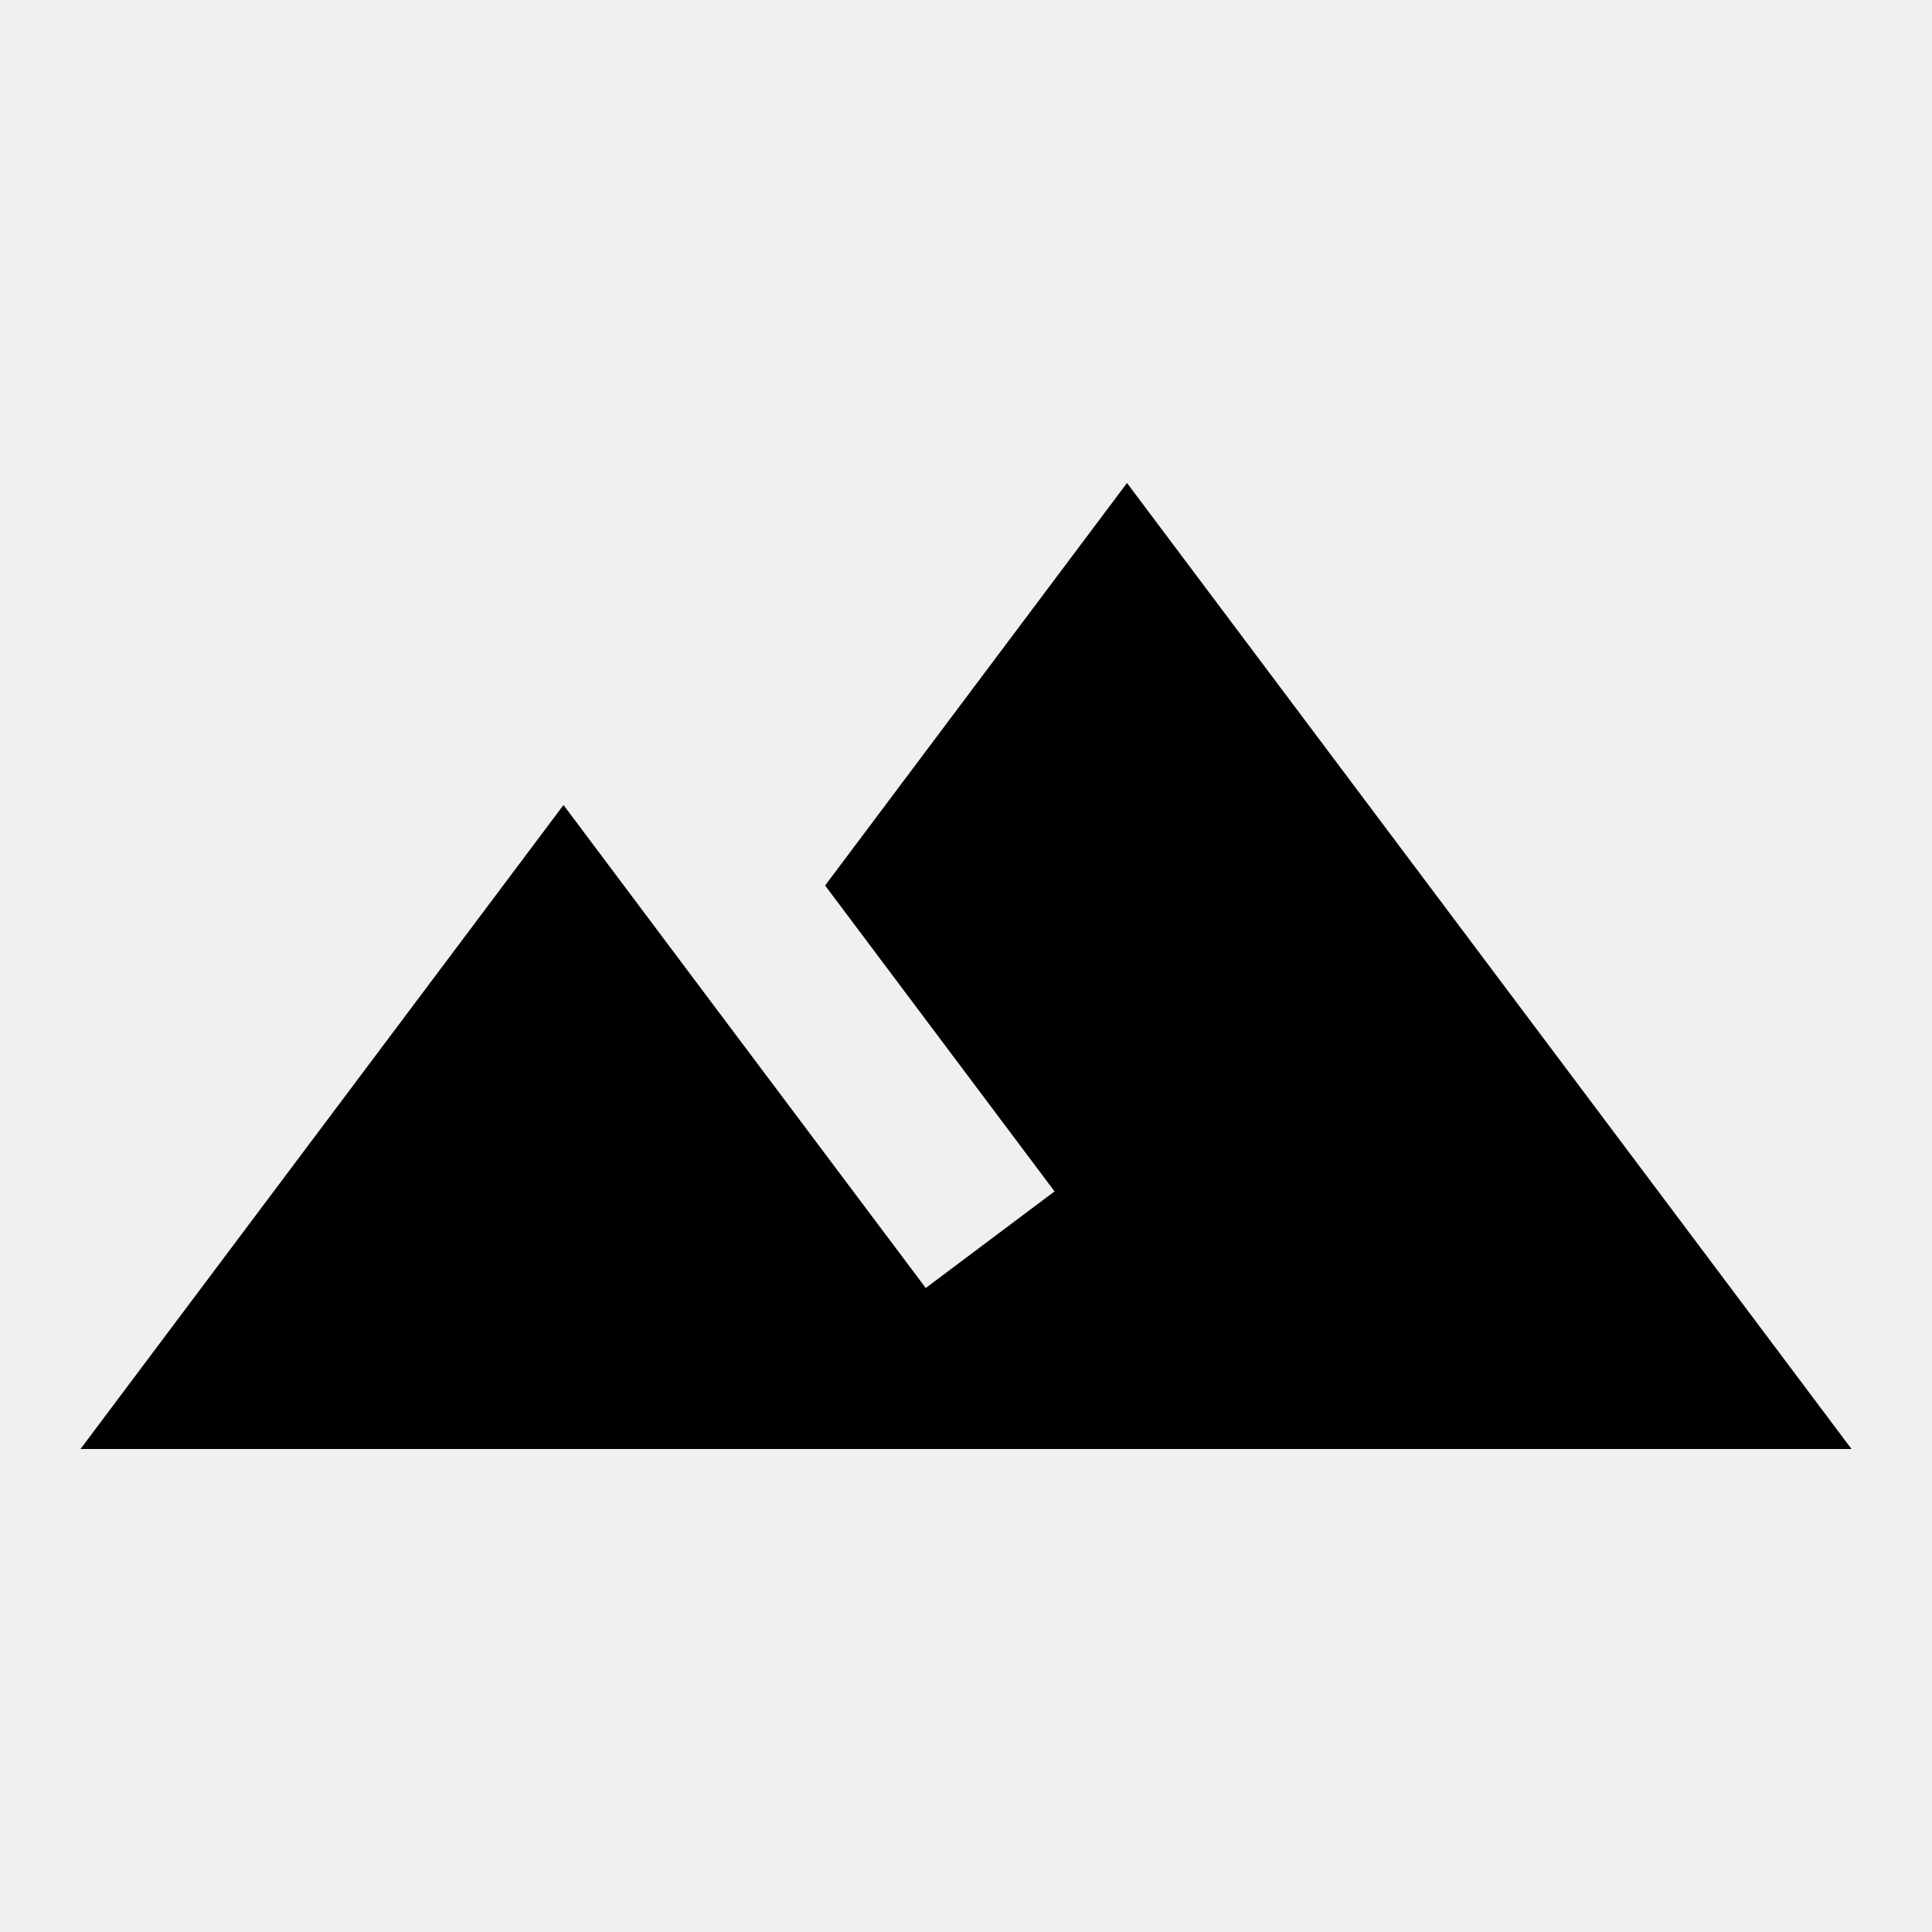
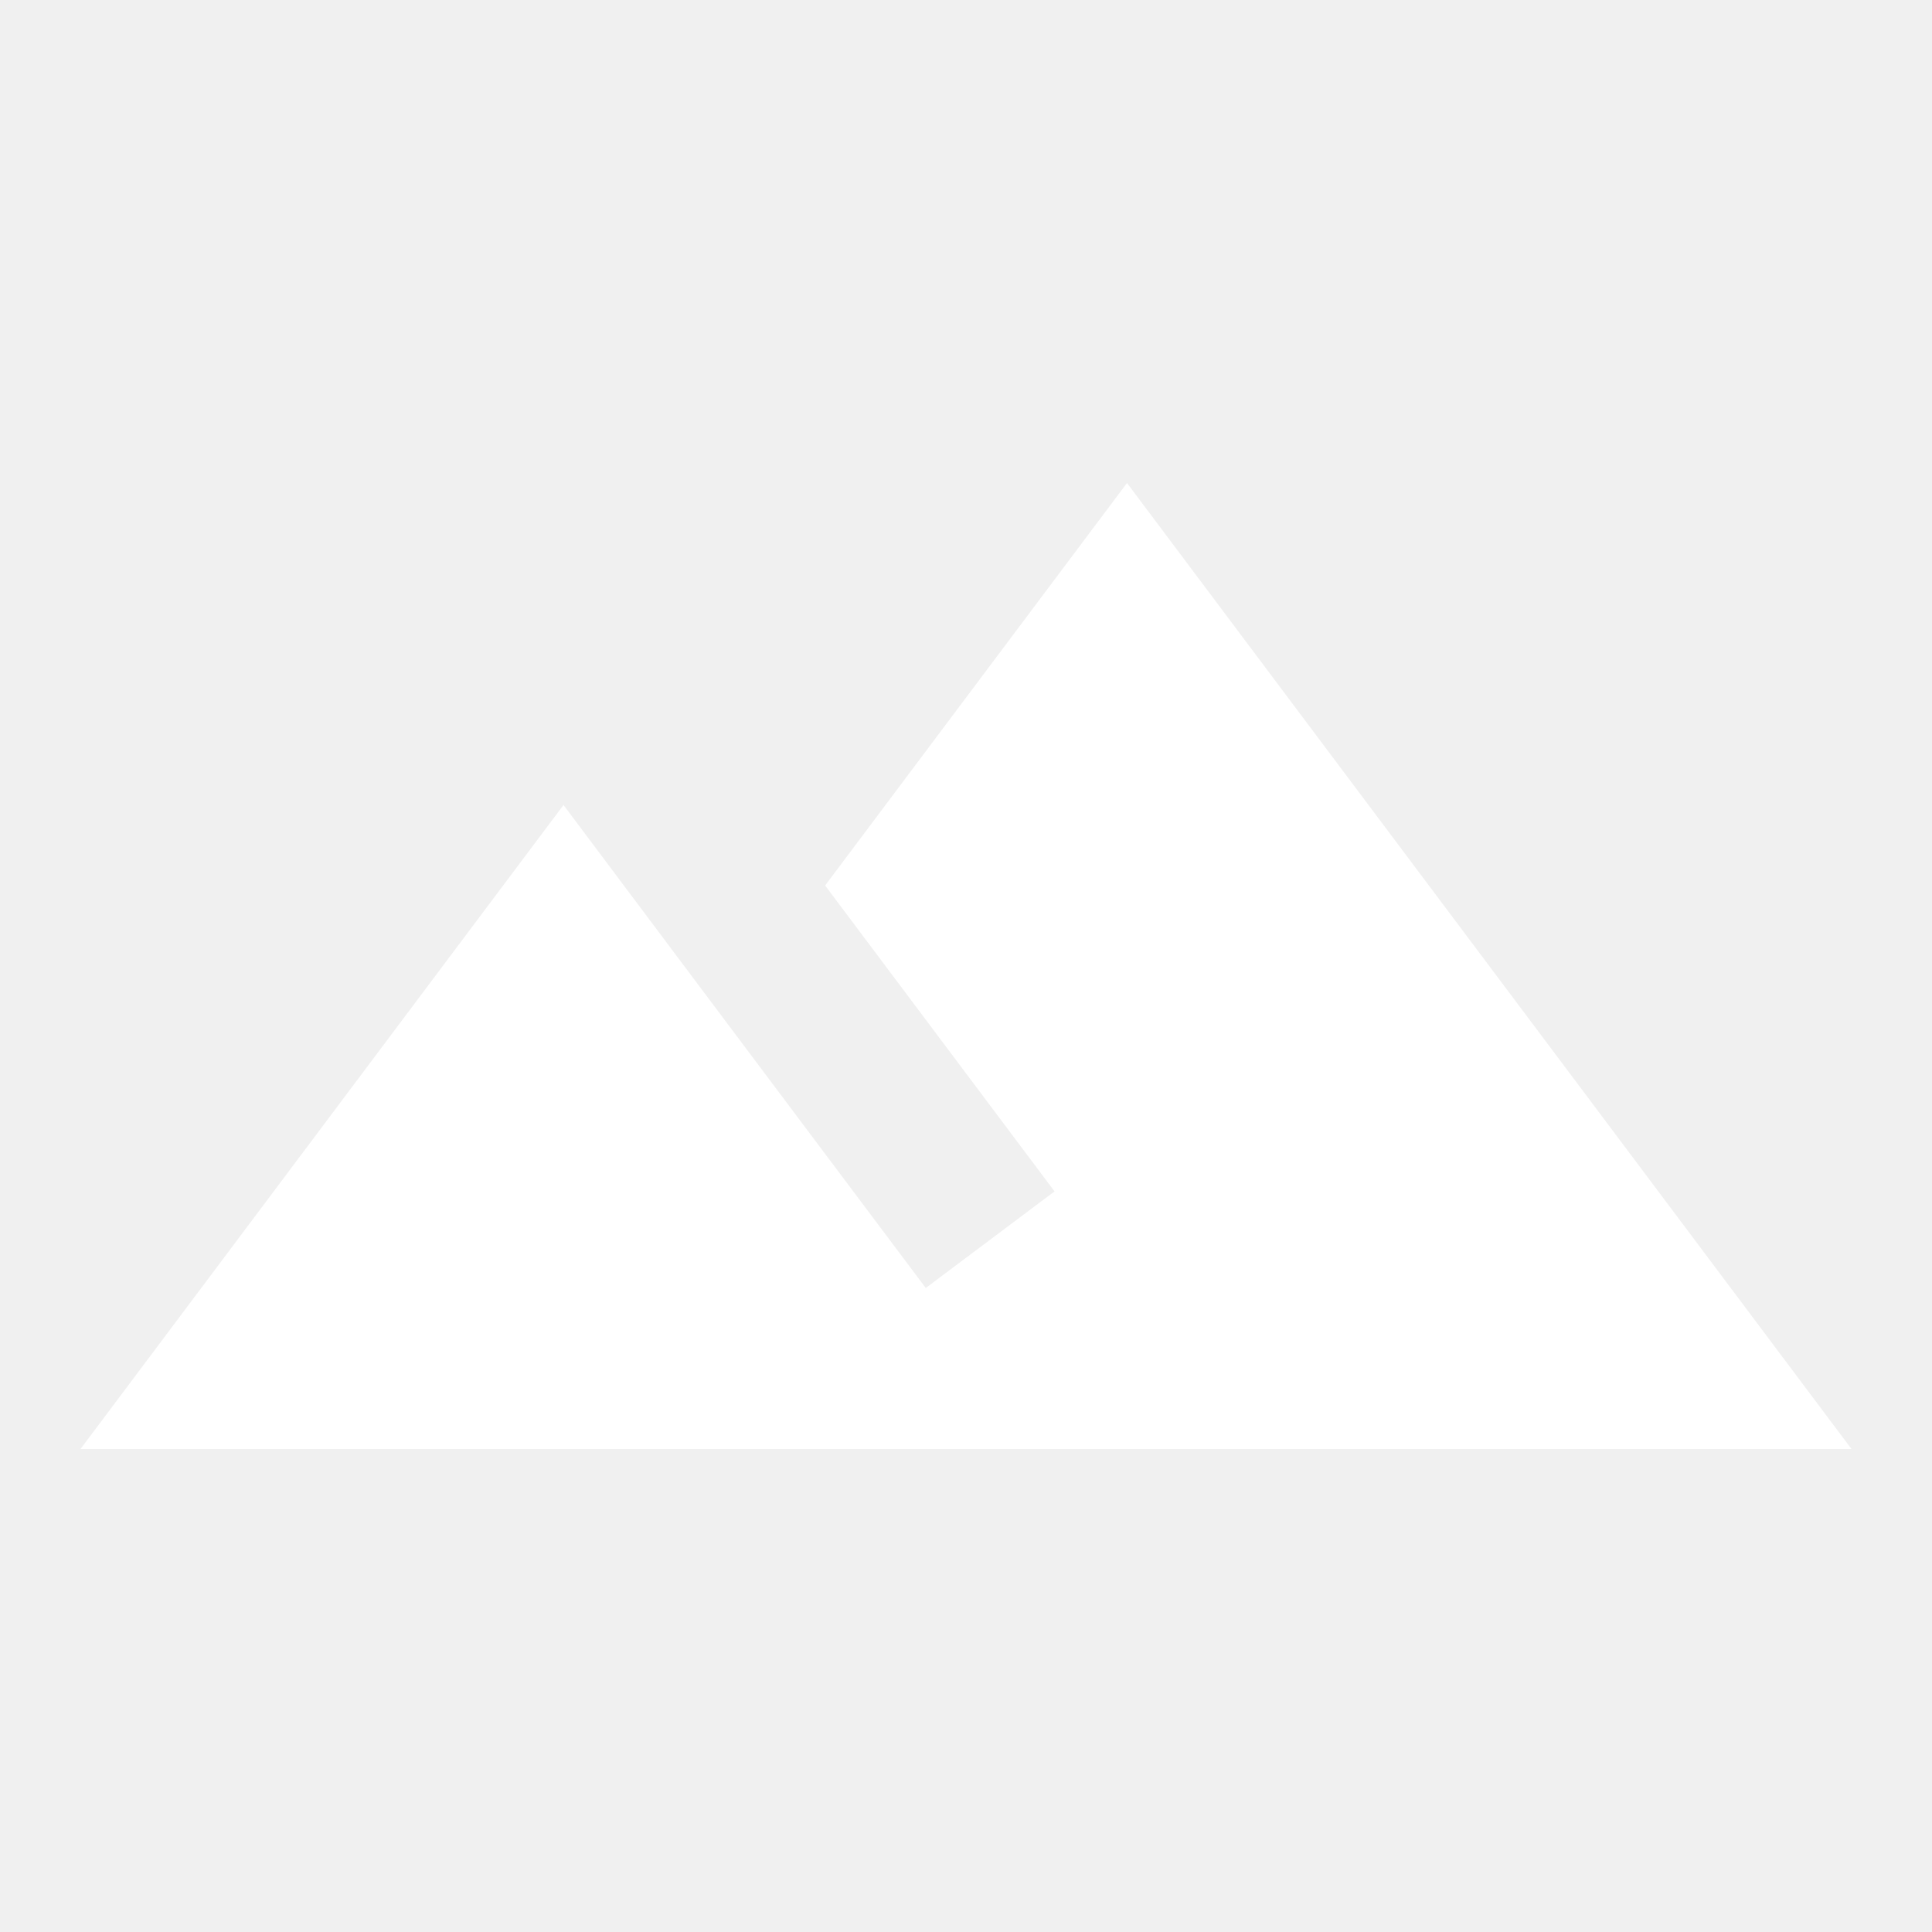
<svg xmlns="http://www.w3.org/2000/svg" width="24" height="24" viewBox="0 0 24 24">
  <path d="M0 0h24v24H0z" fill="none" />
-   <path d="M14 6l-3.75 5 2.85 3.8-1.6 1.2C9.81 13.75 7 10 7 10l-6 8h22L14 6z" />
+   <path d="M14 6l-3.75 5 2.85 3.8-1.6 1.2C9.81 13.75 7 10 7 10l-6 8h22L14 6z" fill="#fff" />
</svg>
